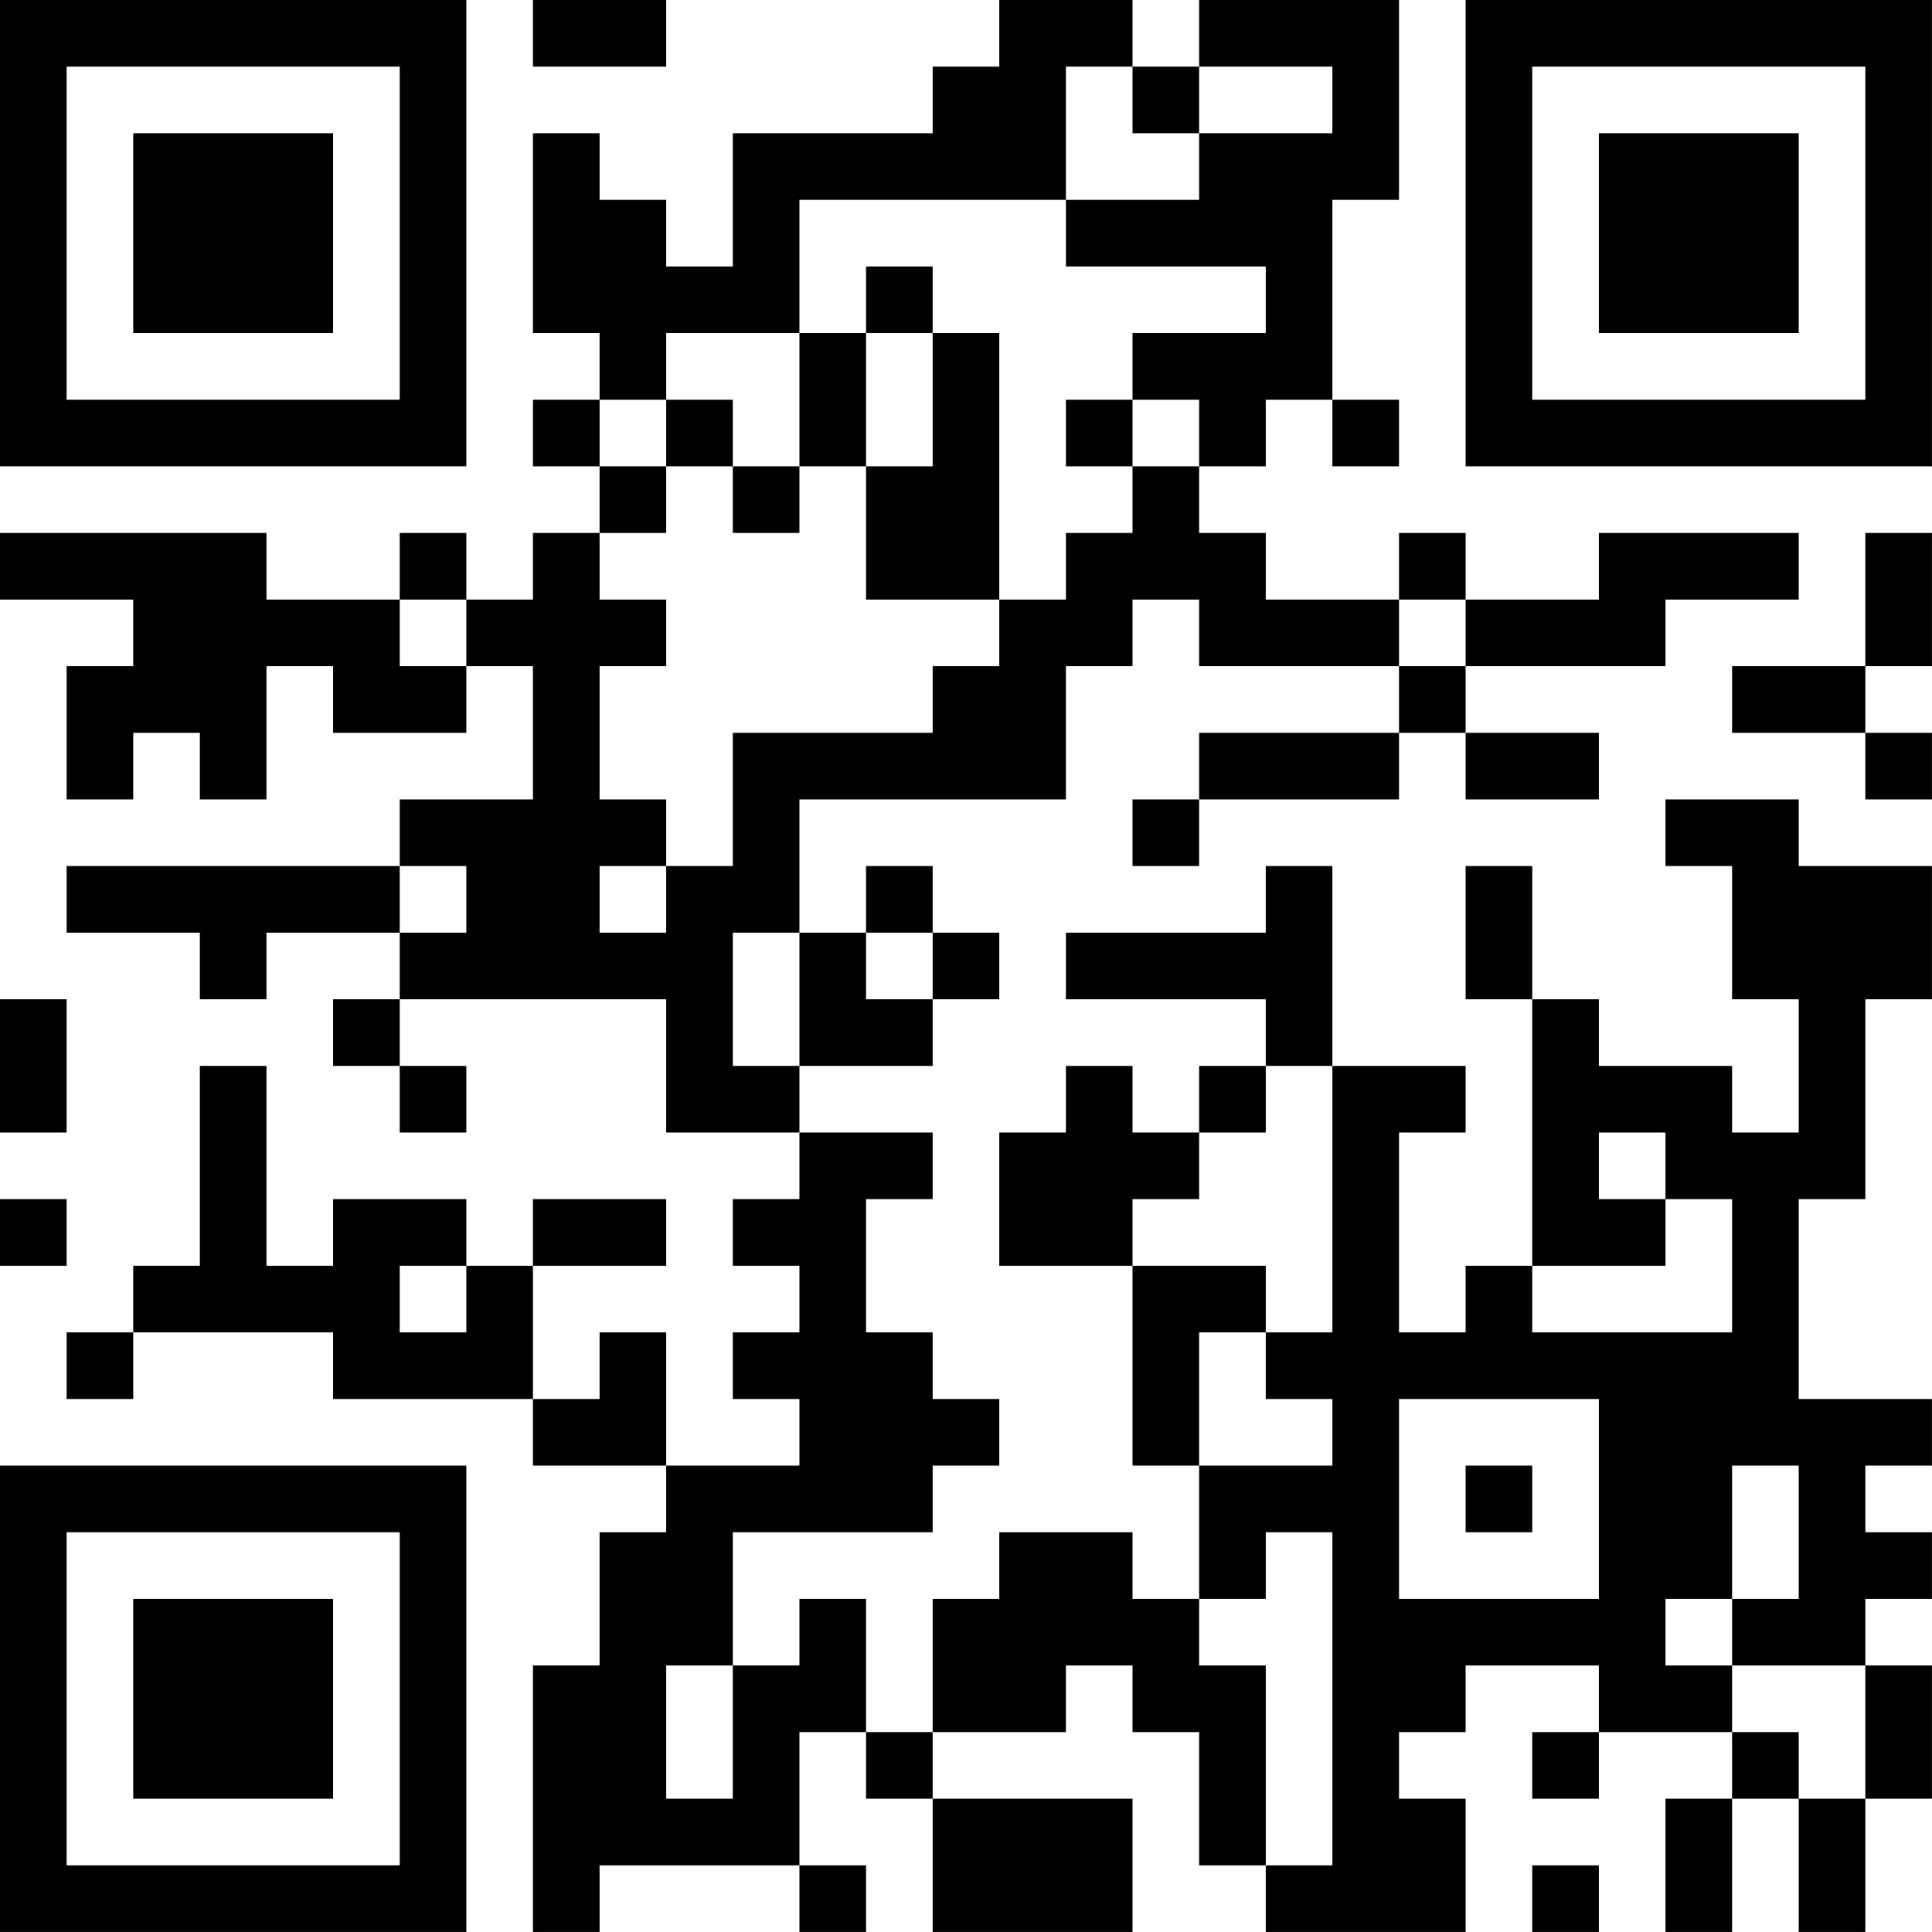
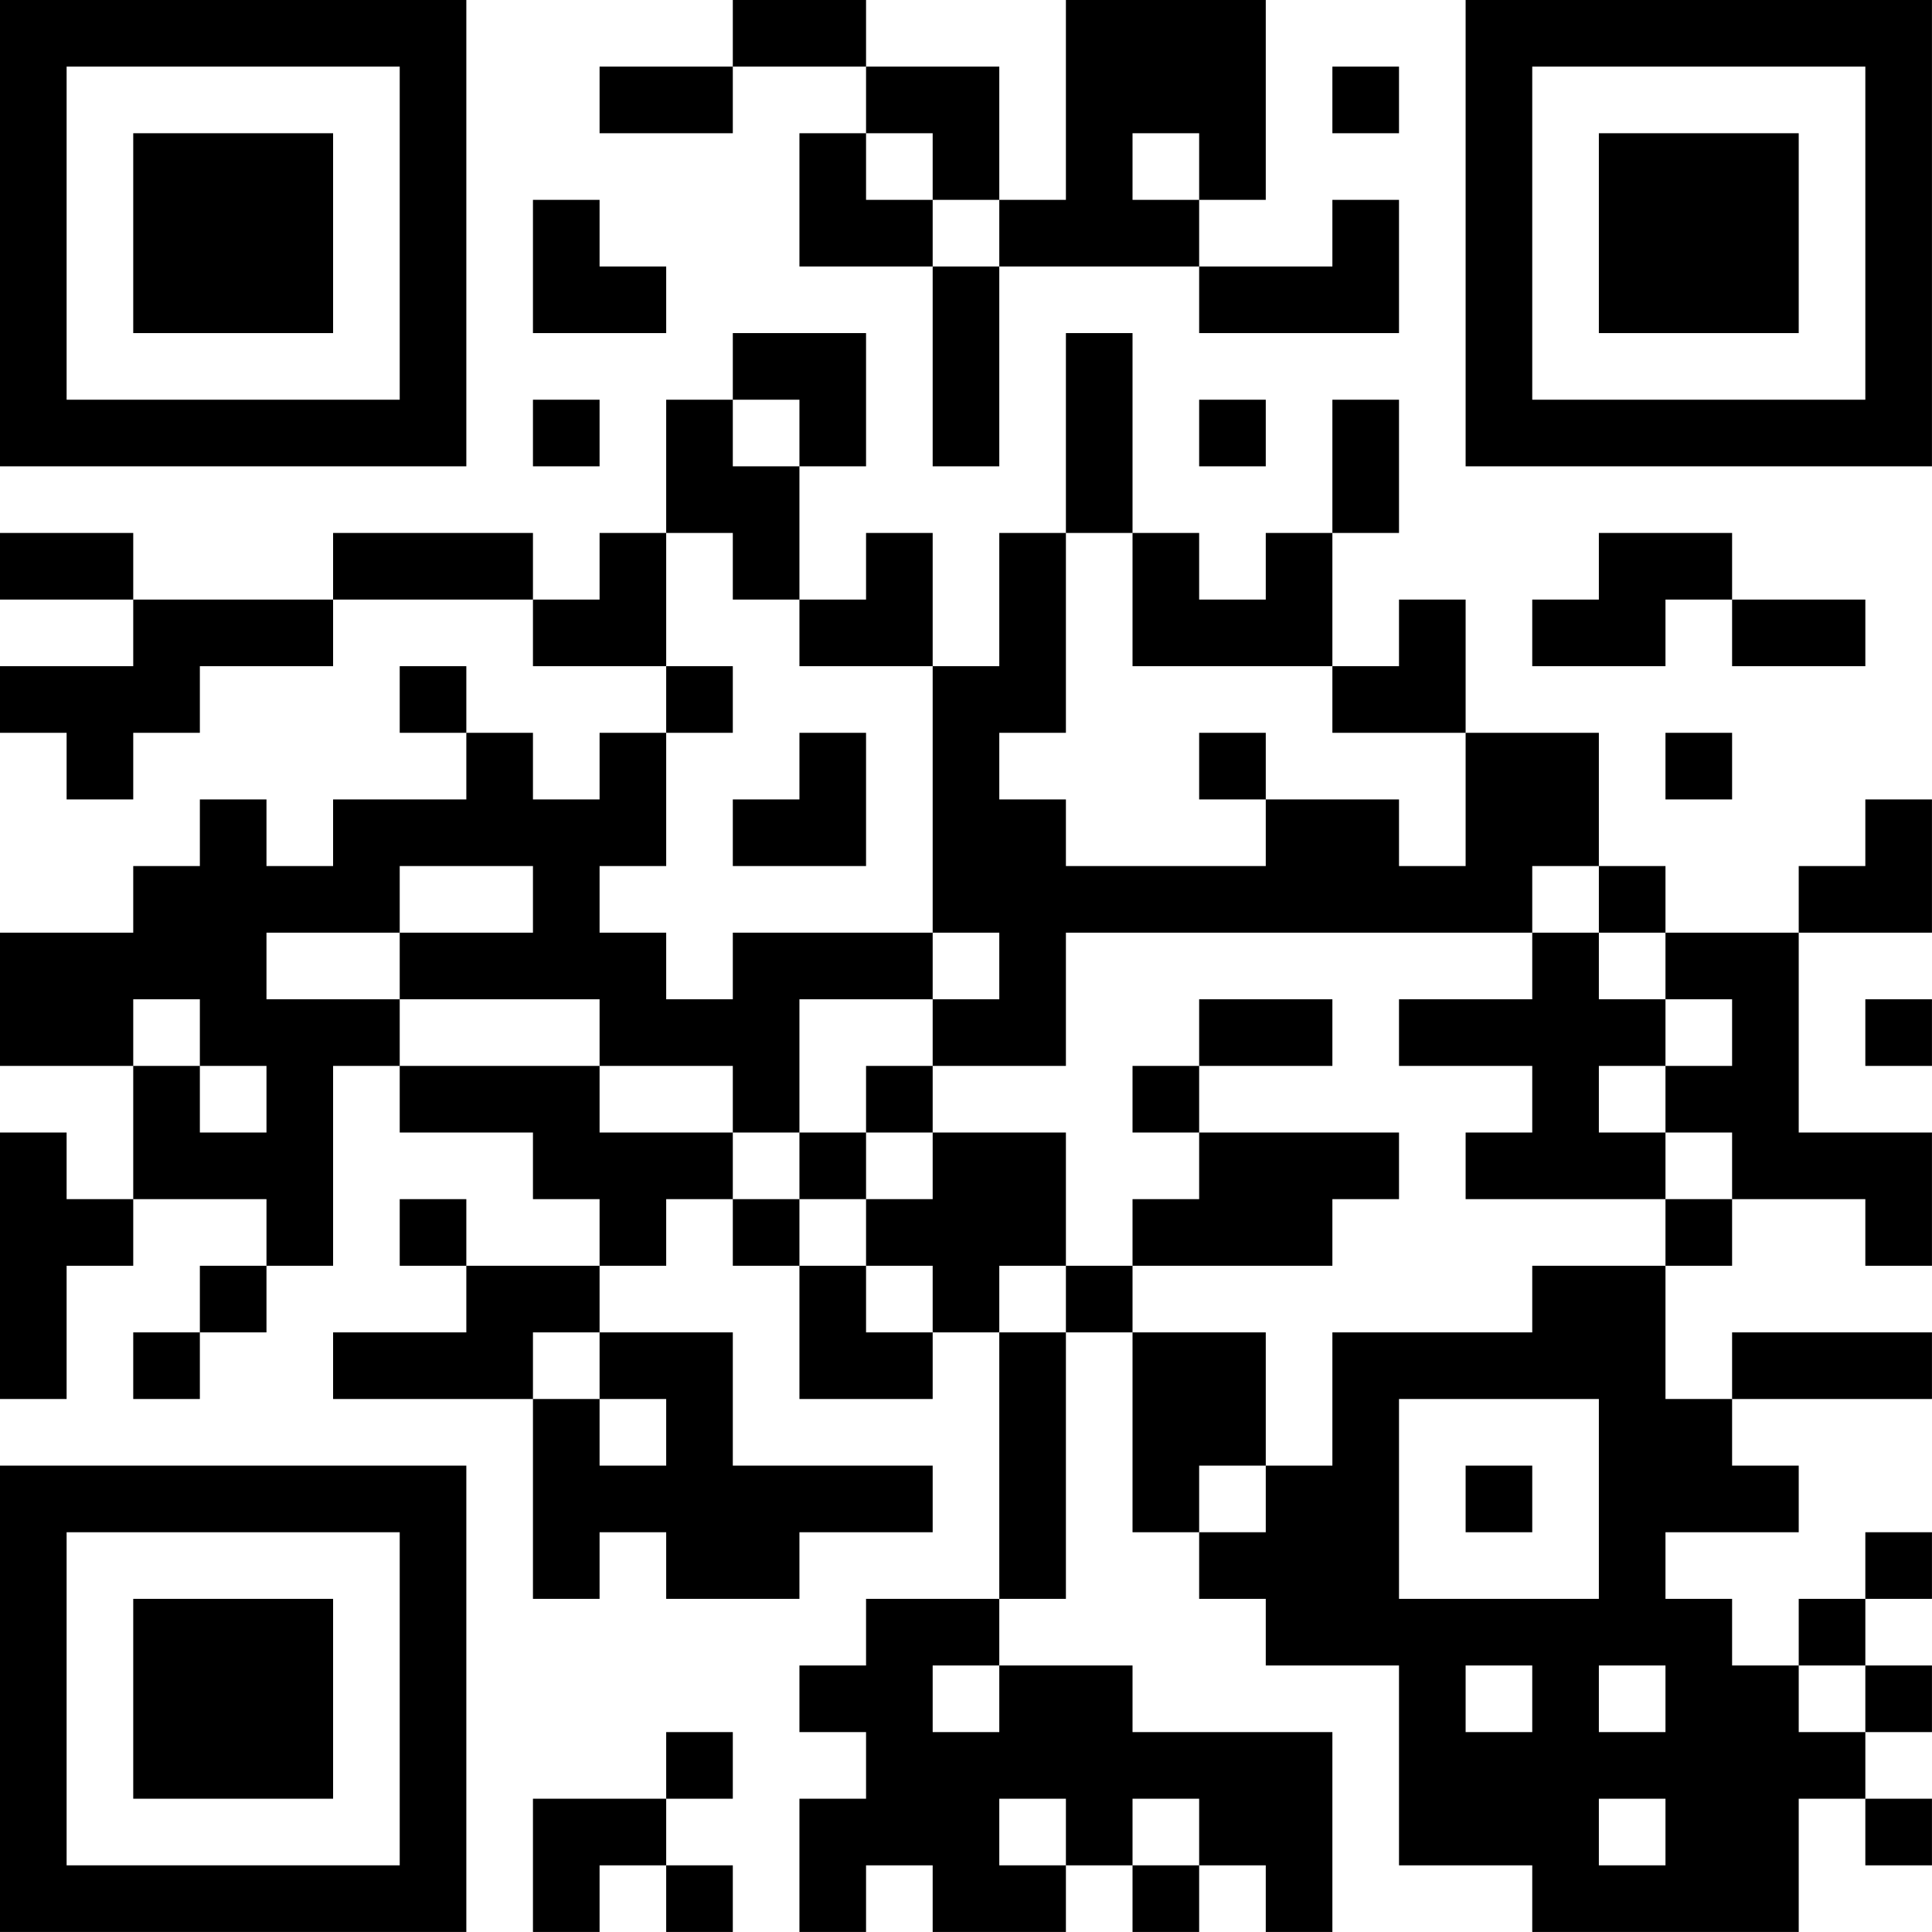
<svg xmlns="http://www.w3.org/2000/svg" version="1.1" width="500" height="500" viewBox="0 0 500 500">
  <rect x="0" y="0" width="500" height="500" fill="#ffffff" />
  <g transform="scale(17.241)">
    <g transform="translate(0,0)">
-       <path fill-rule="evenodd" d="M8 0L8 1L10 1L10 0ZM15 0L15 1L14 1L14 2L11 2L11 4L10 4L10 3L9 3L9 2L8 2L8 5L9 5L9 6L8 6L8 7L9 7L9 8L8 8L8 9L7 9L7 8L6 8L6 9L4 9L4 8L0 8L0 9L2 9L2 10L1 10L1 12L2 12L2 11L3 11L3 12L4 12L4 10L5 10L5 11L7 11L7 10L8 10L8 12L6 12L6 13L1 13L1 14L3 14L3 15L4 15L4 14L6 14L6 15L5 15L5 16L6 16L6 17L7 17L7 16L6 16L6 15L10 15L10 17L12 17L12 18L11 18L11 19L12 19L12 20L11 20L11 21L12 21L12 22L10 22L10 20L9 20L9 21L8 21L8 19L10 19L10 18L8 18L8 19L7 19L7 18L5 18L5 19L4 19L4 16L3 16L3 19L2 19L2 20L1 20L1 21L2 21L2 20L5 20L5 21L8 21L8 22L10 22L10 23L9 23L9 25L8 25L8 29L9 29L9 28L12 28L12 29L13 29L13 28L12 28L12 26L13 26L13 27L14 27L14 29L17 29L17 27L14 27L14 26L16 26L16 25L17 25L17 26L18 26L18 28L19 28L19 29L22 29L22 27L21 27L21 26L22 26L22 25L24 25L24 26L23 26L23 27L24 27L24 26L26 26L26 27L25 27L25 29L26 29L26 27L27 27L27 29L28 29L28 27L29 27L29 25L28 25L28 24L29 24L29 23L28 23L28 22L29 22L29 21L27 21L27 18L28 18L28 15L29 15L29 13L27 13L27 12L25 12L25 13L26 13L26 15L27 15L27 17L26 17L26 16L24 16L24 15L23 15L23 13L22 13L22 15L23 15L23 19L22 19L22 20L21 20L21 17L22 17L22 16L20 16L20 13L19 13L19 14L16 14L16 15L19 15L19 16L18 16L18 17L17 17L17 16L16 16L16 17L15 17L15 19L17 19L17 22L18 22L18 24L17 24L17 23L15 23L15 24L14 24L14 26L13 26L13 24L12 24L12 25L11 25L11 23L14 23L14 22L15 22L15 21L14 21L14 20L13 20L13 18L14 18L14 17L12 17L12 16L14 16L14 15L15 15L15 14L14 14L14 13L13 13L13 14L12 14L12 12L16 12L16 10L17 10L17 9L18 9L18 10L21 10L21 11L18 11L18 12L17 12L17 13L18 13L18 12L21 12L21 11L22 11L22 12L24 12L24 11L22 11L22 10L25 10L25 9L27 9L27 8L24 8L24 9L22 9L22 8L21 8L21 9L19 9L19 8L18 8L18 7L19 7L19 6L20 6L20 7L21 7L21 6L20 6L20 3L21 3L21 0L18 0L18 1L17 1L17 0ZM16 1L16 3L12 3L12 5L10 5L10 6L9 6L9 7L10 7L10 8L9 8L9 9L10 9L10 10L9 10L9 12L10 12L10 13L9 13L9 14L10 14L10 13L11 13L11 11L14 11L14 10L15 10L15 9L16 9L16 8L17 8L17 7L18 7L18 6L17 6L17 5L19 5L19 4L16 4L16 3L18 3L18 2L20 2L20 1L18 1L18 2L17 2L17 1ZM13 4L13 5L12 5L12 7L11 7L11 6L10 6L10 7L11 7L11 8L12 8L12 7L13 7L13 9L15 9L15 5L14 5L14 4ZM13 5L13 7L14 7L14 5ZM16 6L16 7L17 7L17 6ZM28 8L28 10L26 10L26 11L28 11L28 12L29 12L29 11L28 11L28 10L29 10L29 8ZM6 9L6 10L7 10L7 9ZM21 9L21 10L22 10L22 9ZM6 13L6 14L7 14L7 13ZM11 14L11 16L12 16L12 14ZM13 14L13 15L14 15L14 14ZM0 15L0 17L1 17L1 15ZM19 16L19 17L18 17L18 18L17 18L17 19L19 19L19 20L18 20L18 22L20 22L20 21L19 21L19 20L20 20L20 16ZM24 17L24 18L25 18L25 19L23 19L23 20L26 20L26 18L25 18L25 17ZM0 18L0 19L1 19L1 18ZM6 19L6 20L7 20L7 19ZM21 21L21 24L24 24L24 21ZM22 22L22 23L23 23L23 22ZM26 22L26 24L25 24L25 25L26 25L26 26L27 26L27 27L28 27L28 25L26 25L26 24L27 24L27 22ZM19 23L19 24L18 24L18 25L19 25L19 28L20 28L20 23ZM10 25L10 27L11 27L11 25ZM23 28L23 29L24 29L24 28ZM0 0L0 7L7 7L7 0ZM1 1L1 6L6 6L6 1ZM2 2L2 5L5 5L5 2ZM22 0L22 7L29 7L29 0ZM23 1L23 6L28 6L28 1ZM24 2L24 5L27 5L27 2ZM0 22L0 29L7 29L7 22ZM1 23L1 28L6 28L6 23ZM2 24L2 27L5 27L5 24Z" fill="#000000" />
+       <path fill-rule="evenodd" d="M11 0L11 1L9 1L9 2L11 2L11 1L13 1L13 2L12 2L12 4L14 4L14 7L15 7L15 4L18 4L18 5L21 5L21 3L20 3L20 4L18 4L18 3L19 3L19 0L16 0L16 3L15 3L15 1L13 1L13 0ZM20 1L20 2L21 2L21 1ZM13 2L13 3L14 3L14 4L15 4L15 3L14 3L14 2ZM17 2L17 3L18 3L18 2ZM8 3L8 5L10 5L10 4L9 4L9 3ZM11 5L11 6L10 6L10 8L9 8L9 9L8 9L8 8L5 8L5 9L2 9L2 8L0 8L0 9L2 9L2 10L0 10L0 11L1 11L1 12L2 12L2 11L3 11L3 10L5 10L5 9L8 9L8 10L10 10L10 11L9 11L9 12L8 12L8 11L7 11L7 10L6 10L6 11L7 11L7 12L5 12L5 13L4 13L4 12L3 12L3 13L2 13L2 14L0 14L0 16L2 16L2 18L1 18L1 17L0 17L0 21L1 21L1 19L2 19L2 18L4 18L4 19L3 19L3 20L2 20L2 21L3 21L3 20L4 20L4 19L5 19L5 16L6 16L6 17L8 17L8 18L9 18L9 19L7 19L7 18L6 18L6 19L7 19L7 20L5 20L5 21L8 21L8 24L9 24L9 23L10 23L10 24L12 24L12 23L14 23L14 22L11 22L11 20L9 20L9 19L10 19L10 18L11 18L11 19L12 19L12 21L14 21L14 20L15 20L15 24L13 24L13 25L12 25L12 26L13 26L13 27L12 27L12 29L13 29L13 28L14 28L14 29L16 29L16 28L17 28L17 29L18 29L18 28L19 28L19 29L20 29L20 26L17 26L17 25L15 25L15 24L16 24L16 20L17 20L17 23L18 23L18 24L19 24L19 25L21 25L21 28L23 28L23 29L27 29L27 27L28 27L28 28L29 28L29 27L28 27L28 26L29 26L29 25L28 25L28 24L29 24L29 23L28 23L28 24L27 24L27 25L26 25L26 24L25 24L25 23L27 23L27 22L26 22L26 21L29 21L29 20L26 20L26 21L25 21L25 19L26 19L26 18L28 18L28 19L29 19L29 17L27 17L27 14L29 14L29 12L28 12L28 13L27 13L27 14L25 14L25 13L24 13L24 11L22 11L22 9L21 9L21 10L20 10L20 8L21 8L21 6L20 6L20 8L19 8L19 9L18 9L18 8L17 8L17 5L16 5L16 8L15 8L15 10L14 10L14 8L13 8L13 9L12 9L12 7L13 7L13 5ZM8 6L8 7L9 7L9 6ZM11 6L11 7L12 7L12 6ZM18 6L18 7L19 7L19 6ZM10 8L10 10L11 10L11 11L10 11L10 13L9 13L9 14L10 14L10 15L11 15L11 14L14 14L14 15L12 15L12 17L11 17L11 16L9 16L9 15L6 15L6 14L8 14L8 13L6 13L6 14L4 14L4 15L6 15L6 16L9 16L9 17L11 17L11 18L12 18L12 19L13 19L13 20L14 20L14 19L13 19L13 18L14 18L14 17L16 17L16 19L15 19L15 20L16 20L16 19L17 19L17 20L19 20L19 22L18 22L18 23L19 23L19 22L20 22L20 20L23 20L23 19L25 19L25 18L26 18L26 17L25 17L25 16L26 16L26 15L25 15L25 14L24 14L24 13L23 13L23 14L16 14L16 16L14 16L14 15L15 15L15 14L14 14L14 10L12 10L12 9L11 9L11 8ZM16 8L16 11L15 11L15 12L16 12L16 13L19 13L19 12L21 12L21 13L22 13L22 11L20 11L20 10L17 10L17 8ZM24 8L24 9L23 9L23 10L25 10L25 9L26 9L26 10L28 10L28 9L26 9L26 8ZM12 11L12 12L11 12L11 13L13 13L13 11ZM18 11L18 12L19 12L19 11ZM25 11L25 12L26 12L26 11ZM23 14L23 15L21 15L21 16L23 16L23 17L22 17L22 18L25 18L25 17L24 17L24 16L25 16L25 15L24 15L24 14ZM2 15L2 16L3 16L3 17L4 17L4 16L3 16L3 15ZM18 15L18 16L17 16L17 17L18 17L18 18L17 18L17 19L20 19L20 18L21 18L21 17L18 17L18 16L20 16L20 15ZM28 15L28 16L29 16L29 15ZM13 16L13 17L12 17L12 18L13 18L13 17L14 17L14 16ZM8 20L8 21L9 21L9 22L10 22L10 21L9 21L9 20ZM21 21L21 24L24 24L24 21ZM22 22L22 23L23 23L23 22ZM14 25L14 26L15 26L15 25ZM22 25L22 26L23 26L23 25ZM24 25L24 26L25 26L25 25ZM27 25L27 26L28 26L28 25ZM10 26L10 27L8 27L8 29L9 29L9 28L10 28L10 29L11 29L11 28L10 28L10 27L11 27L11 26ZM15 27L15 28L16 28L16 27ZM17 27L17 28L18 28L18 27ZM24 27L24 28L25 28L25 27ZM0 0L0 7L7 7L7 0ZM1 1L1 6L6 6L6 1ZM2 2L2 5L5 5L5 2ZM22 0L22 7L29 7L29 0ZM23 1L23 6L28 6L28 1ZM24 2L24 5L27 5L27 2ZM0 22L0 29L7 29L7 22ZM1 23L1 28L6 28L6 23ZM2 24L2 27L5 27L5 24Z" fill="#000000" />
    </g>
  </g>
</svg>
